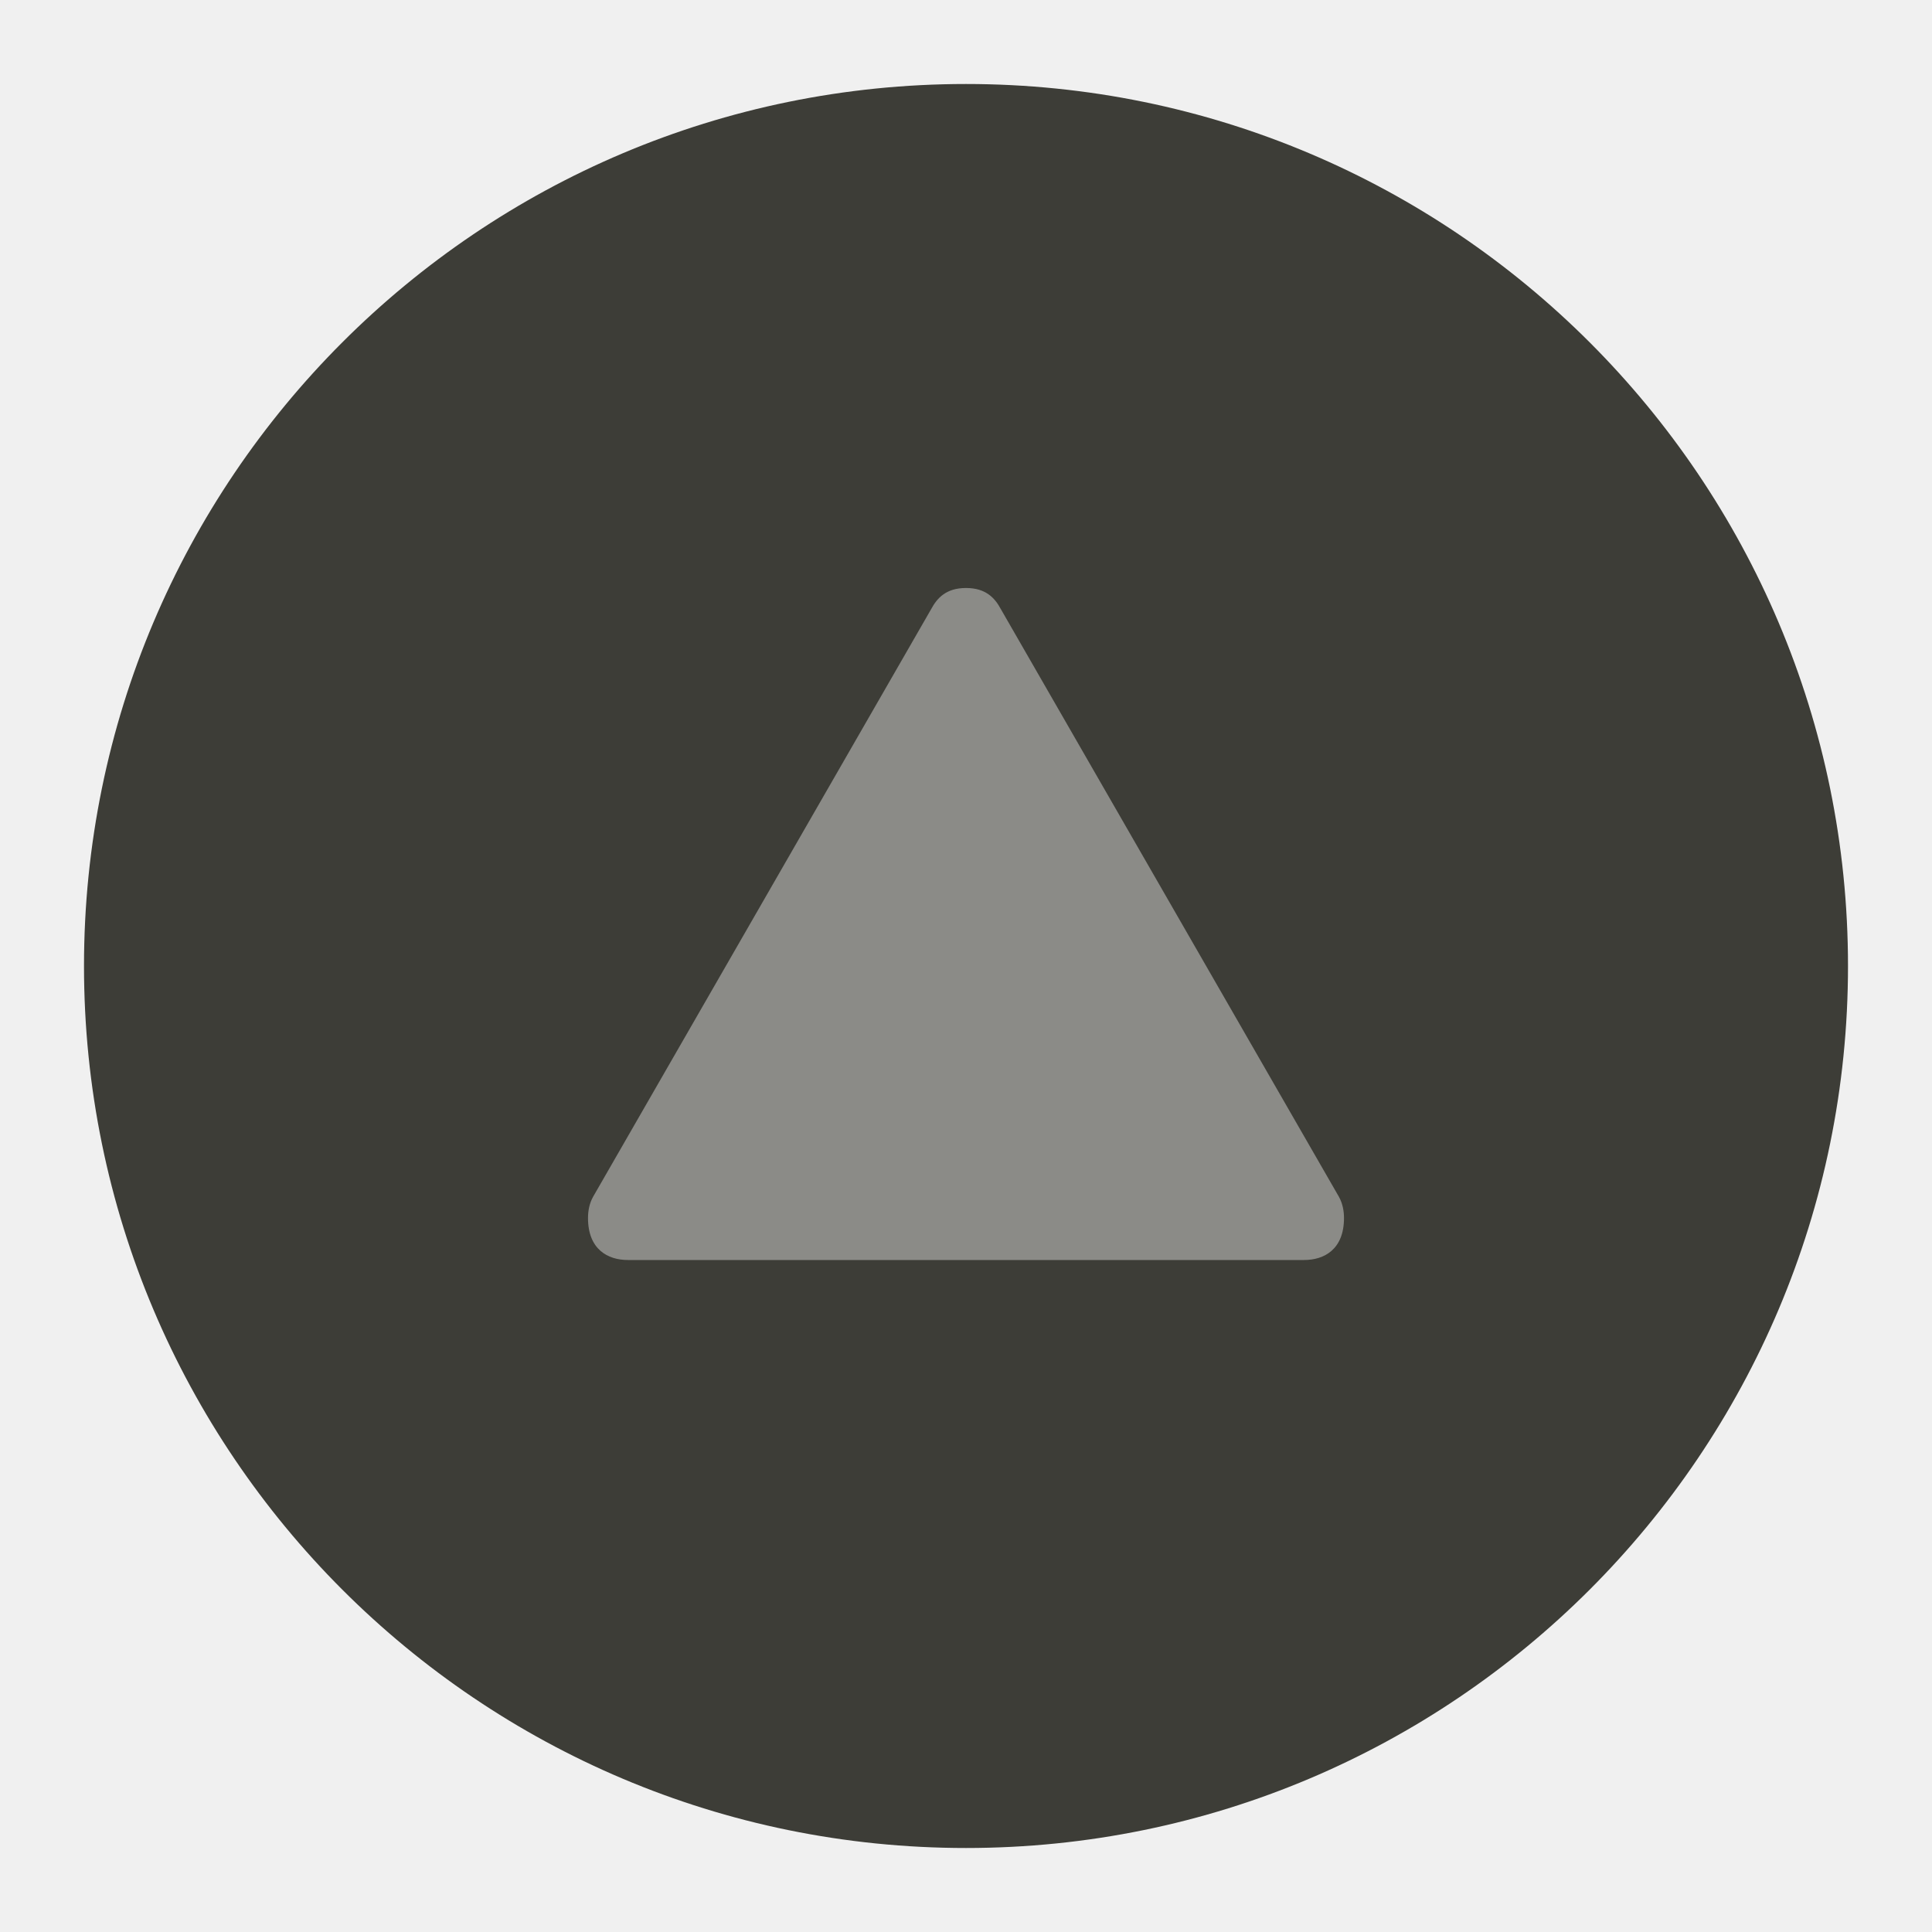
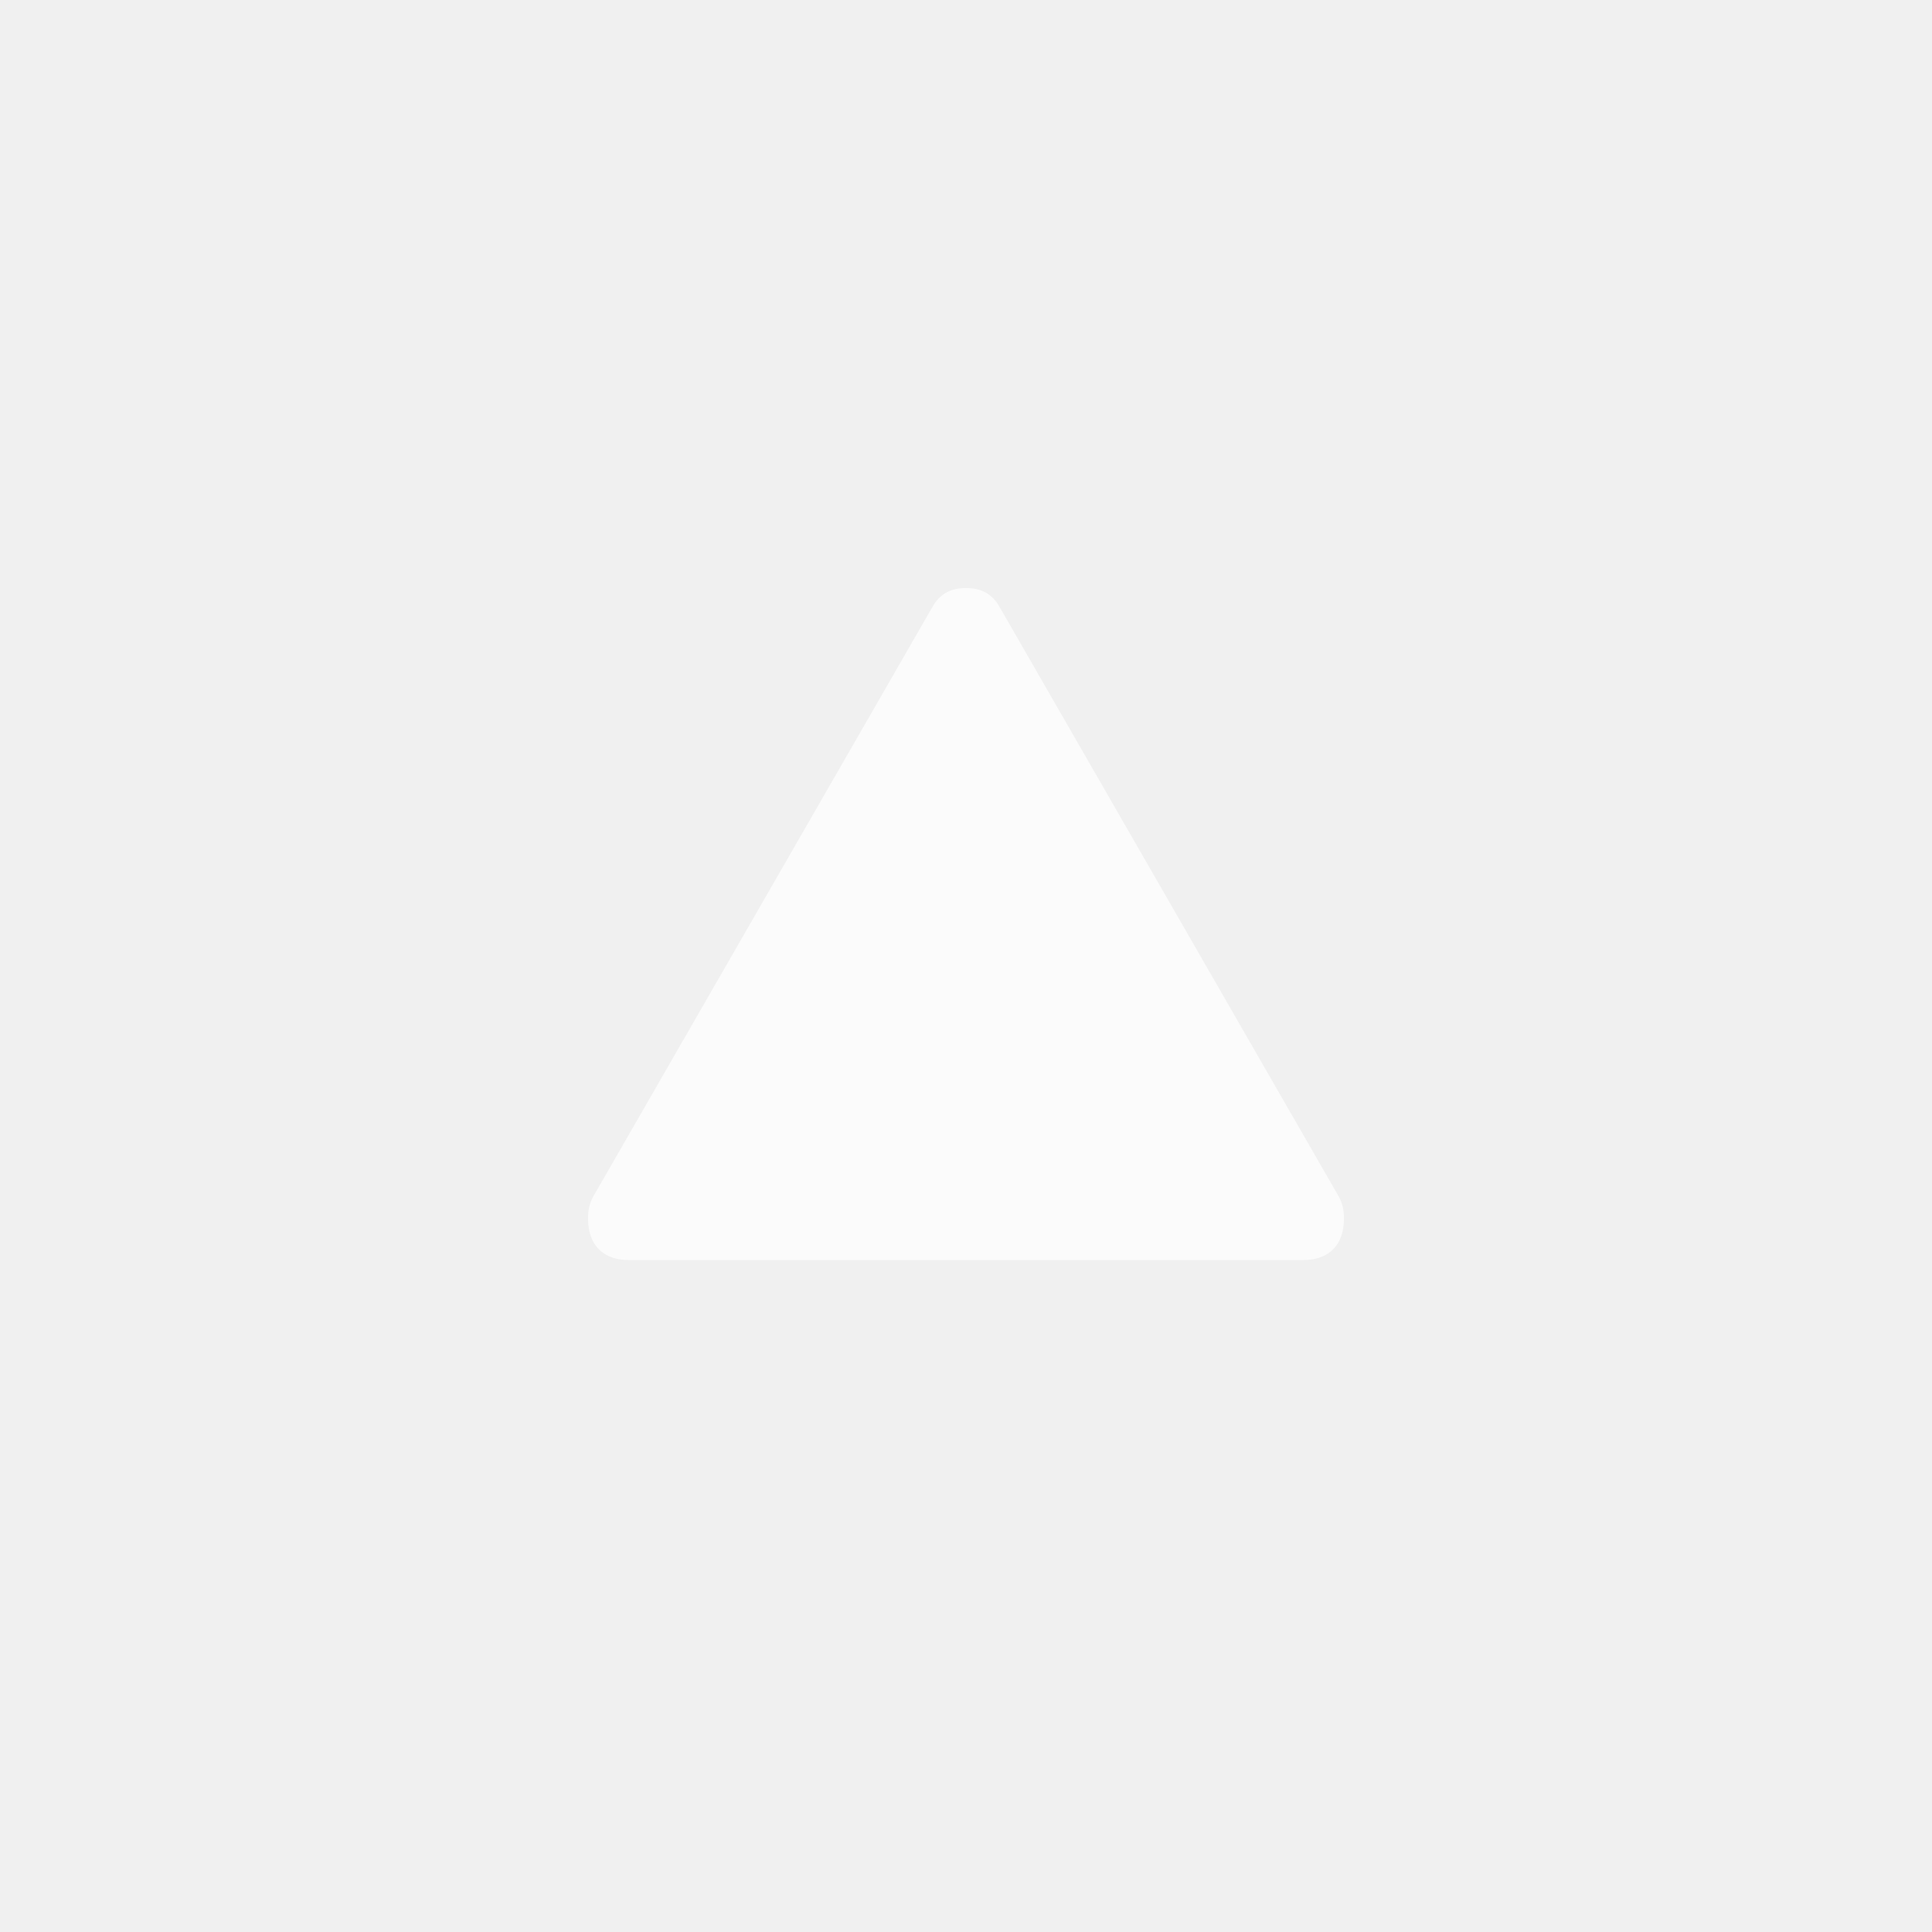
<svg xmlns="http://www.w3.org/2000/svg" width="23px" height="23px" viewBox="0 0 23 23" version="1.1">
  <defs />
  <g id="POI" stroke="none" stroke-width="1" fill="none" fill-rule="evenodd">
-     <g id="peak-m-copy">
-       <ellipse id="Oval-1-Copy-41" opacity="0" fill="#FFFFFF" cx="11.5" cy="11.5" rx="11.5" ry="11.5" />
-       <ellipse id="Oval-1-Copy-40" fill="#3D3D37" cx="11.5" cy="11.5" rx="10.5" ry="10.5" />
-       <path d="M11.5,7 C11.263,7 11.156,7.12 11.086,7.25 L7.059,14.25 C7.017,14.327 7,14.414 7,14.5 C7,14.875 7.237,15 7.474,15 L15.526,15 C15.763,15 16,14.875 16,14.5 C16,14.414 15.983,14.327 15.941,14.25 L11.914,7.25 C11.844,7.12 11.737,7 11.5,7 L11.5,7 Z" id="path11349-copy-2" opacity="0.4" fill="#FFFFFF" />
+     <g id="peak-m-copy" transform="translate(7, 7)" fill="#FFFFFF" opacity="0.7">
+       <path d="M4.5,1.56520779e-08 C4.263,-4.99843474e-05 4.156,0.12 4.086,0.25 L0.059,7.25 C0.017,7.327 0,7.414 0,7.5 C0,7.875 0.237,8 0.474,8 L8.526,8 C8.763,8 9,7.875 9,7.5 C9,7.414 8.983,7.327 8.941,7.25 L4.914,0.25 C4.844,0.12 4.737,-4.99843474e-05 4.5,1.56520779e-08 L4.5,1.56520779e-08 Z" id="path11349-copy-2" />
    </g>
  </g>
</svg>
